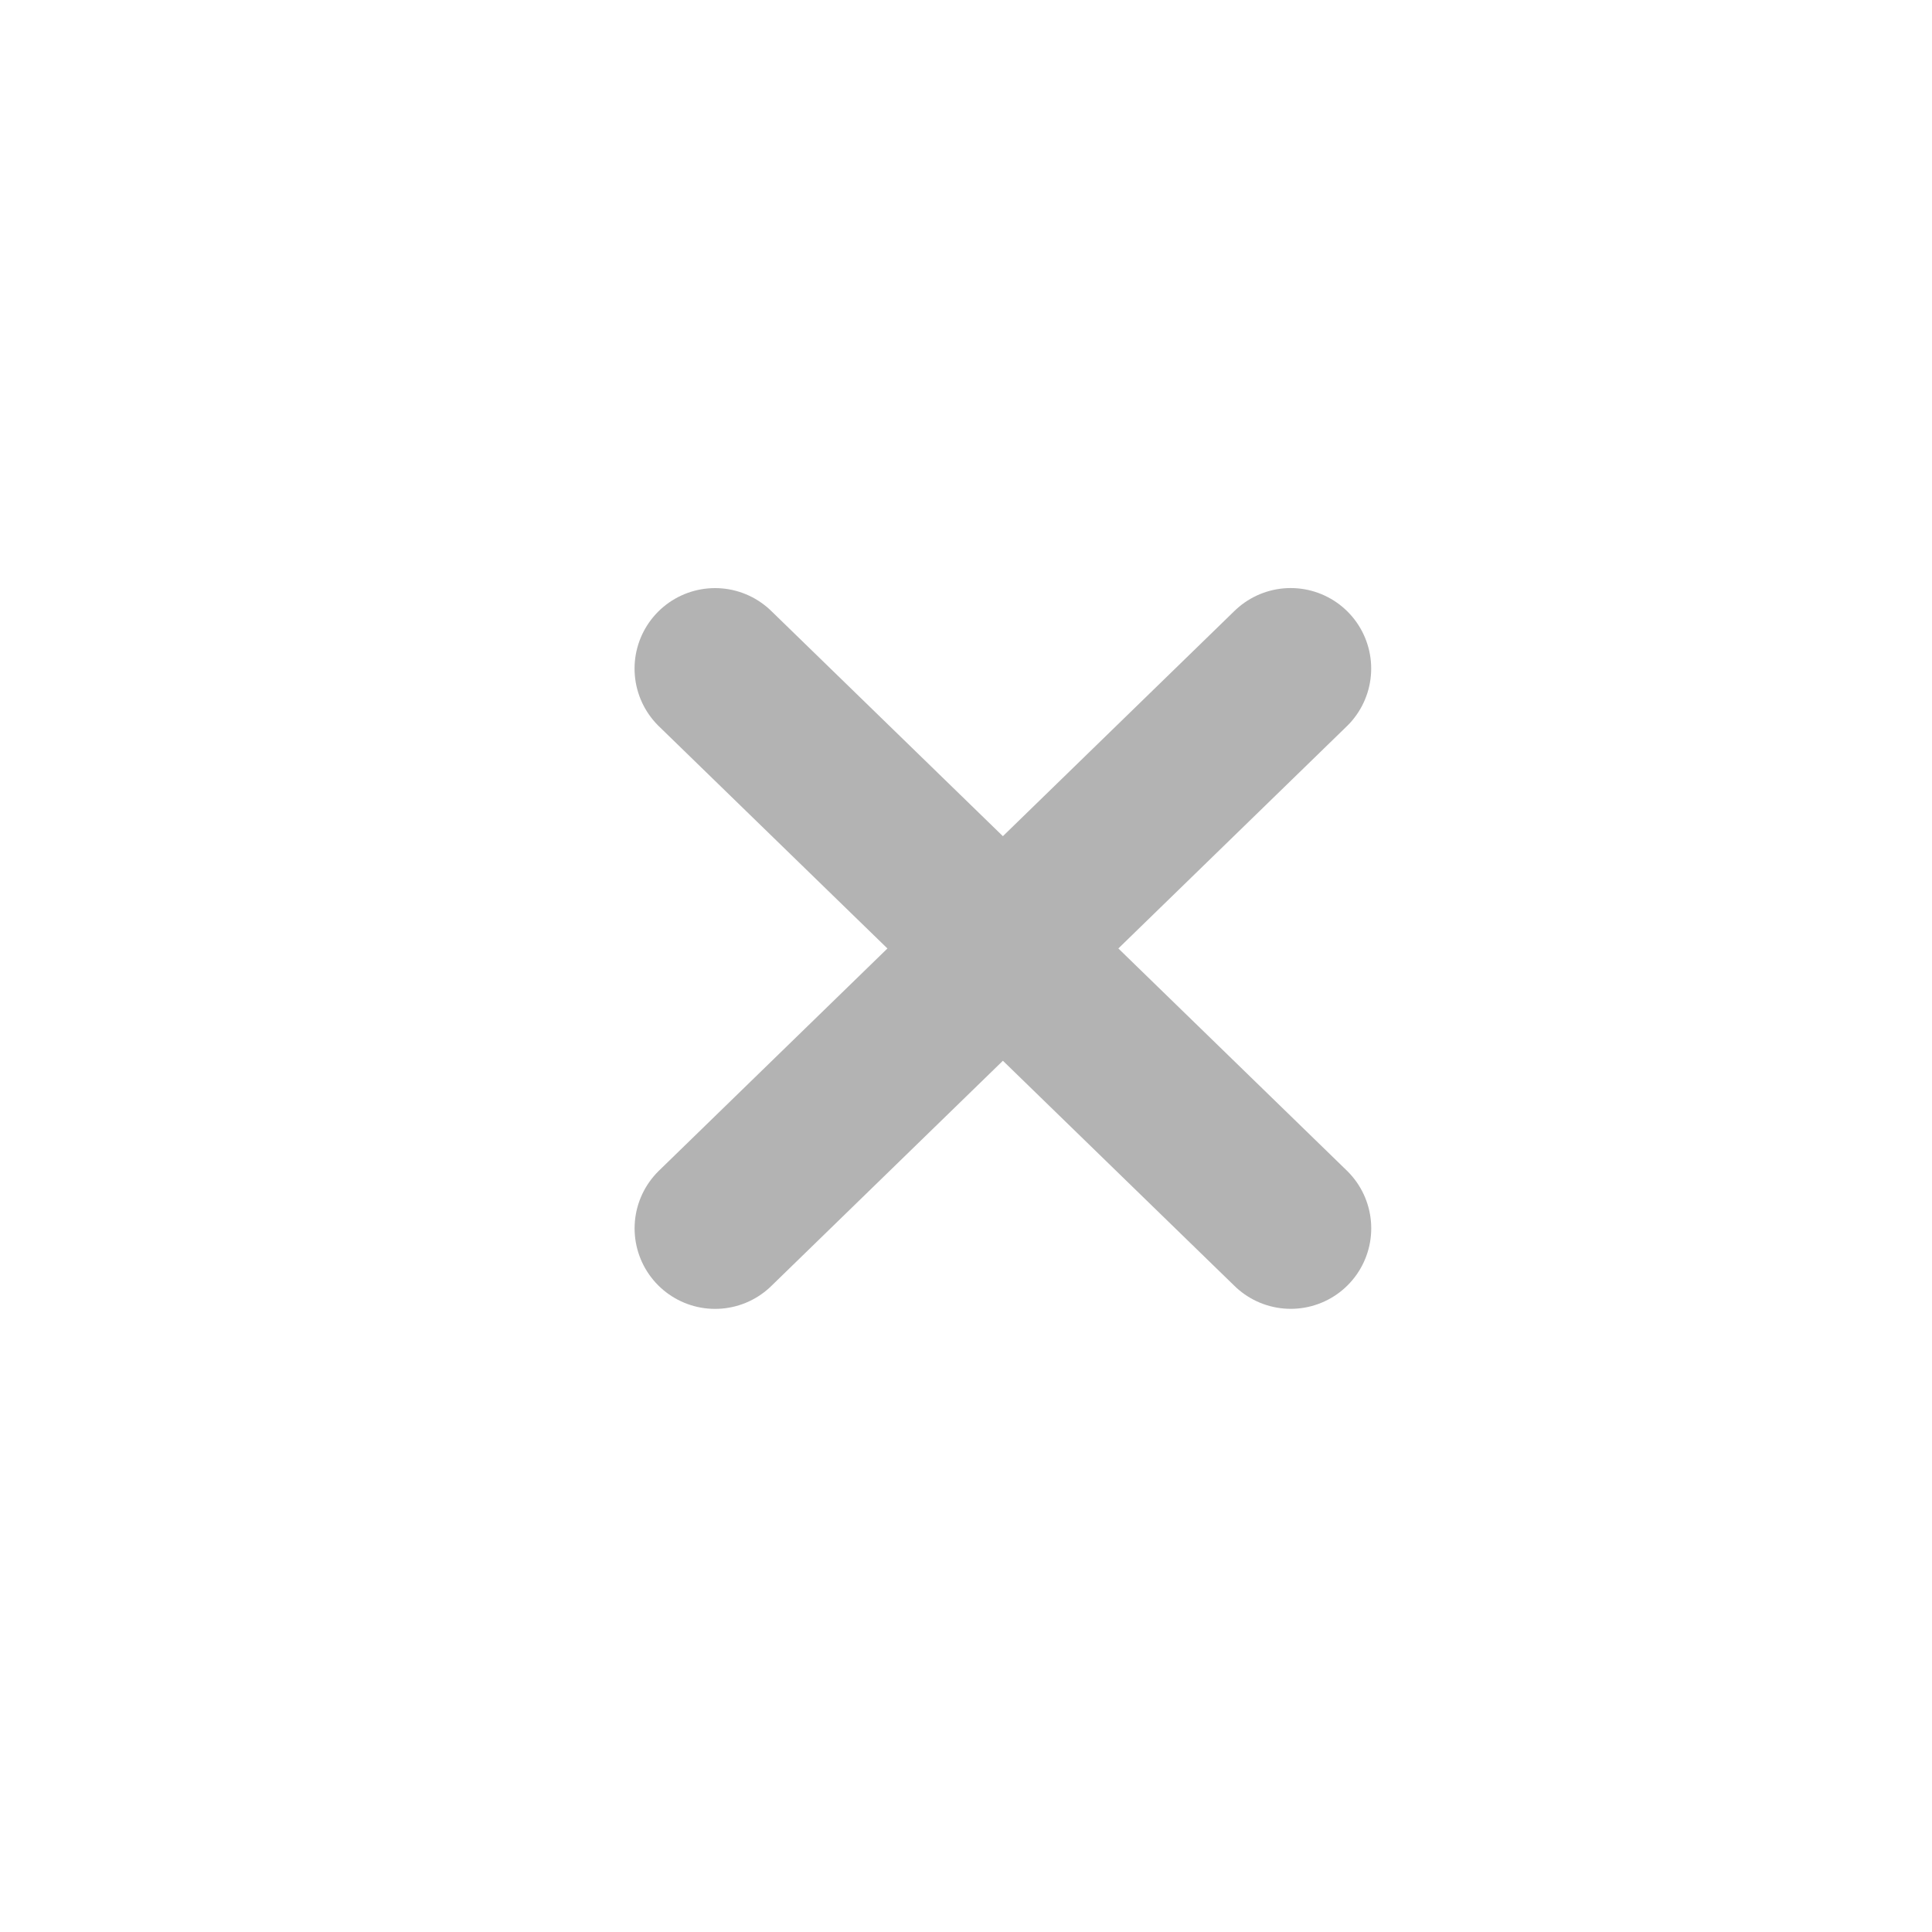
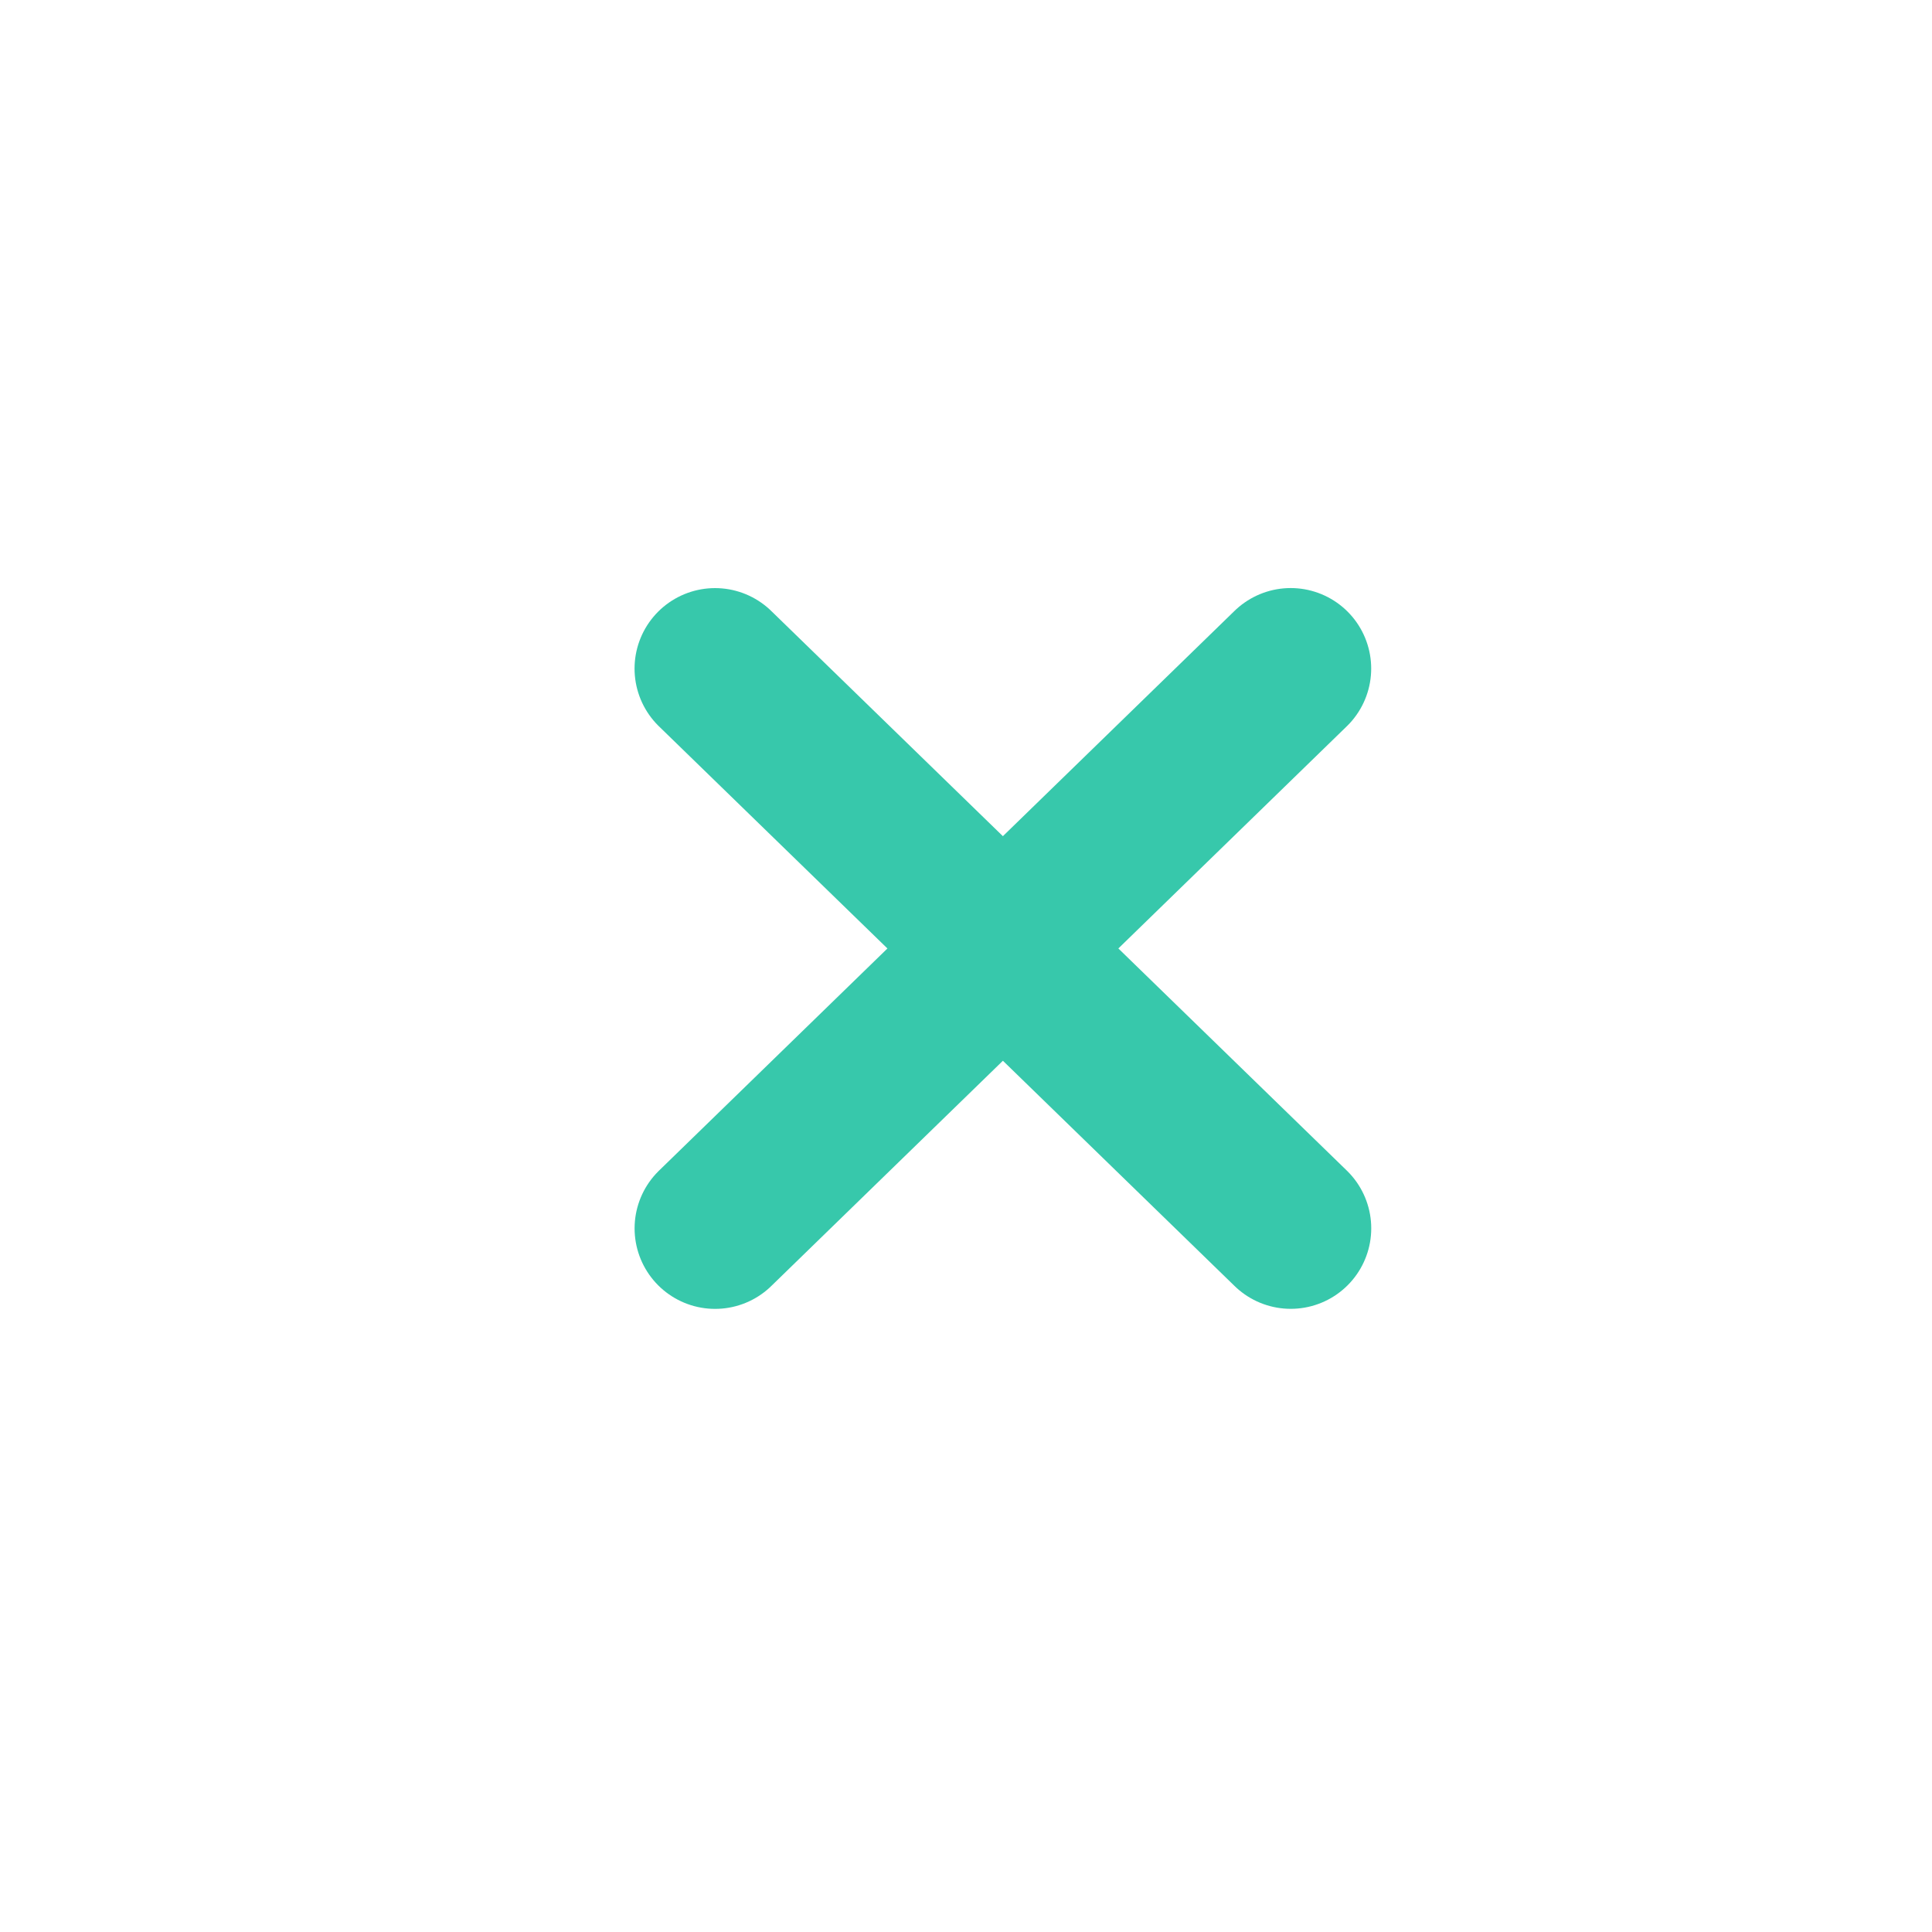
<svg xmlns="http://www.w3.org/2000/svg" version="1.1" id="svg2" width="192" height="192" viewBox="0 0 192 192">
  <defs id="defs6" />
  <g id="g831" style="stroke:#b3b3b3;stroke-linecap:round">
-     <path id="path812-3" d="M 128.272,122.07 71.061,66.445" style="fill:none;fill-rule:evenodd;stroke:#b3b3b3;stroke-width:16;stroke-linecap:round;stroke-linejoin:miter;stroke-miterlimit:4;stroke-dasharray:none;stroke-opacity:1" />
-     <path id="path812-3-3" d="M 71.065,122.075 128.267,66.44" style="fill:none;fill-rule:evenodd;stroke:#b3b3b3;stroke-width:16;stroke-linecap:round;stroke-linejoin:miter;stroke-miterlimit:4;stroke-dasharray:none;stroke-opacity:1" />
+     <path id="path812-3" d="M 128.272,122.07 71.061,66.445" style="fill:none;fill-rule:evenodd;stroke:#37c8ab;stroke-width:16;stroke-linecap:round;stroke-linejoin:miter;stroke-miterlimit:4;stroke-dasharray:none;stroke-opacity:1" />
+     <path id="path812-3-3" d="M 71.065,122.075 128.267,66.44" style="fill:none;fill-rule:evenodd;stroke:#37c8ab;stroke-width:16;stroke-linecap:round;stroke-linejoin:miter;stroke-miterlimit:4;stroke-dasharray:none;stroke-opacity:1" />
  </g>
</svg>
